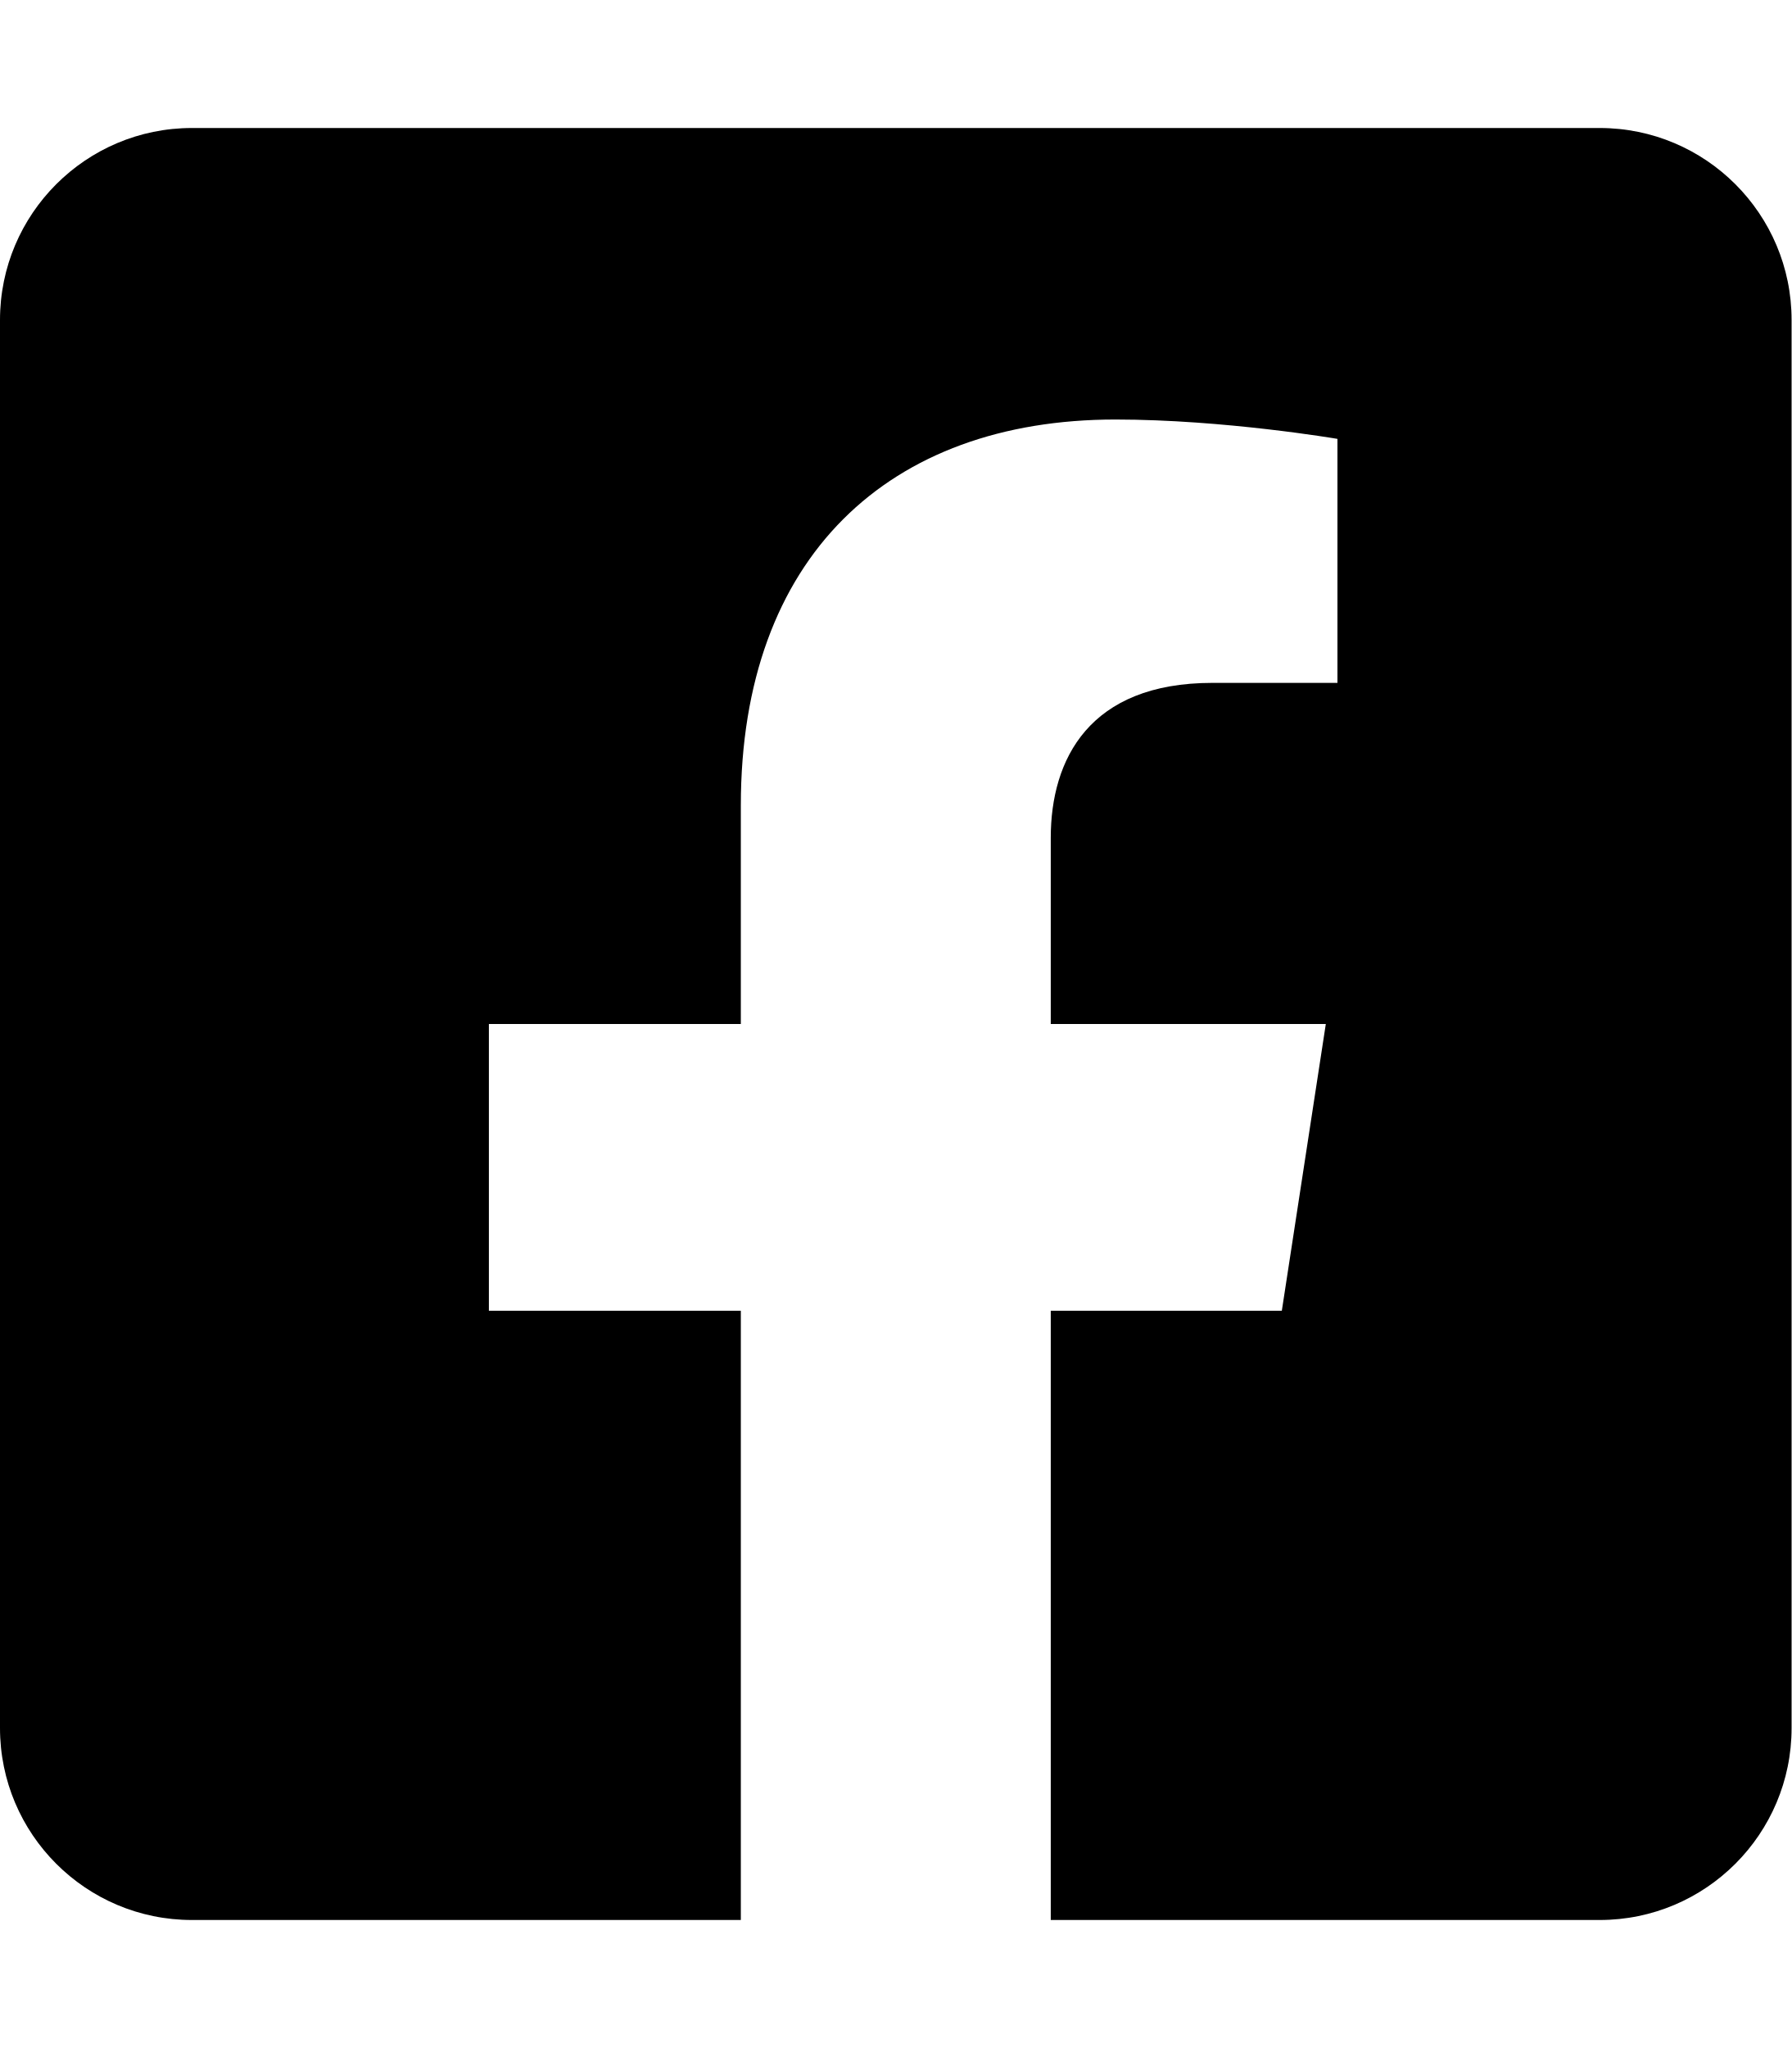
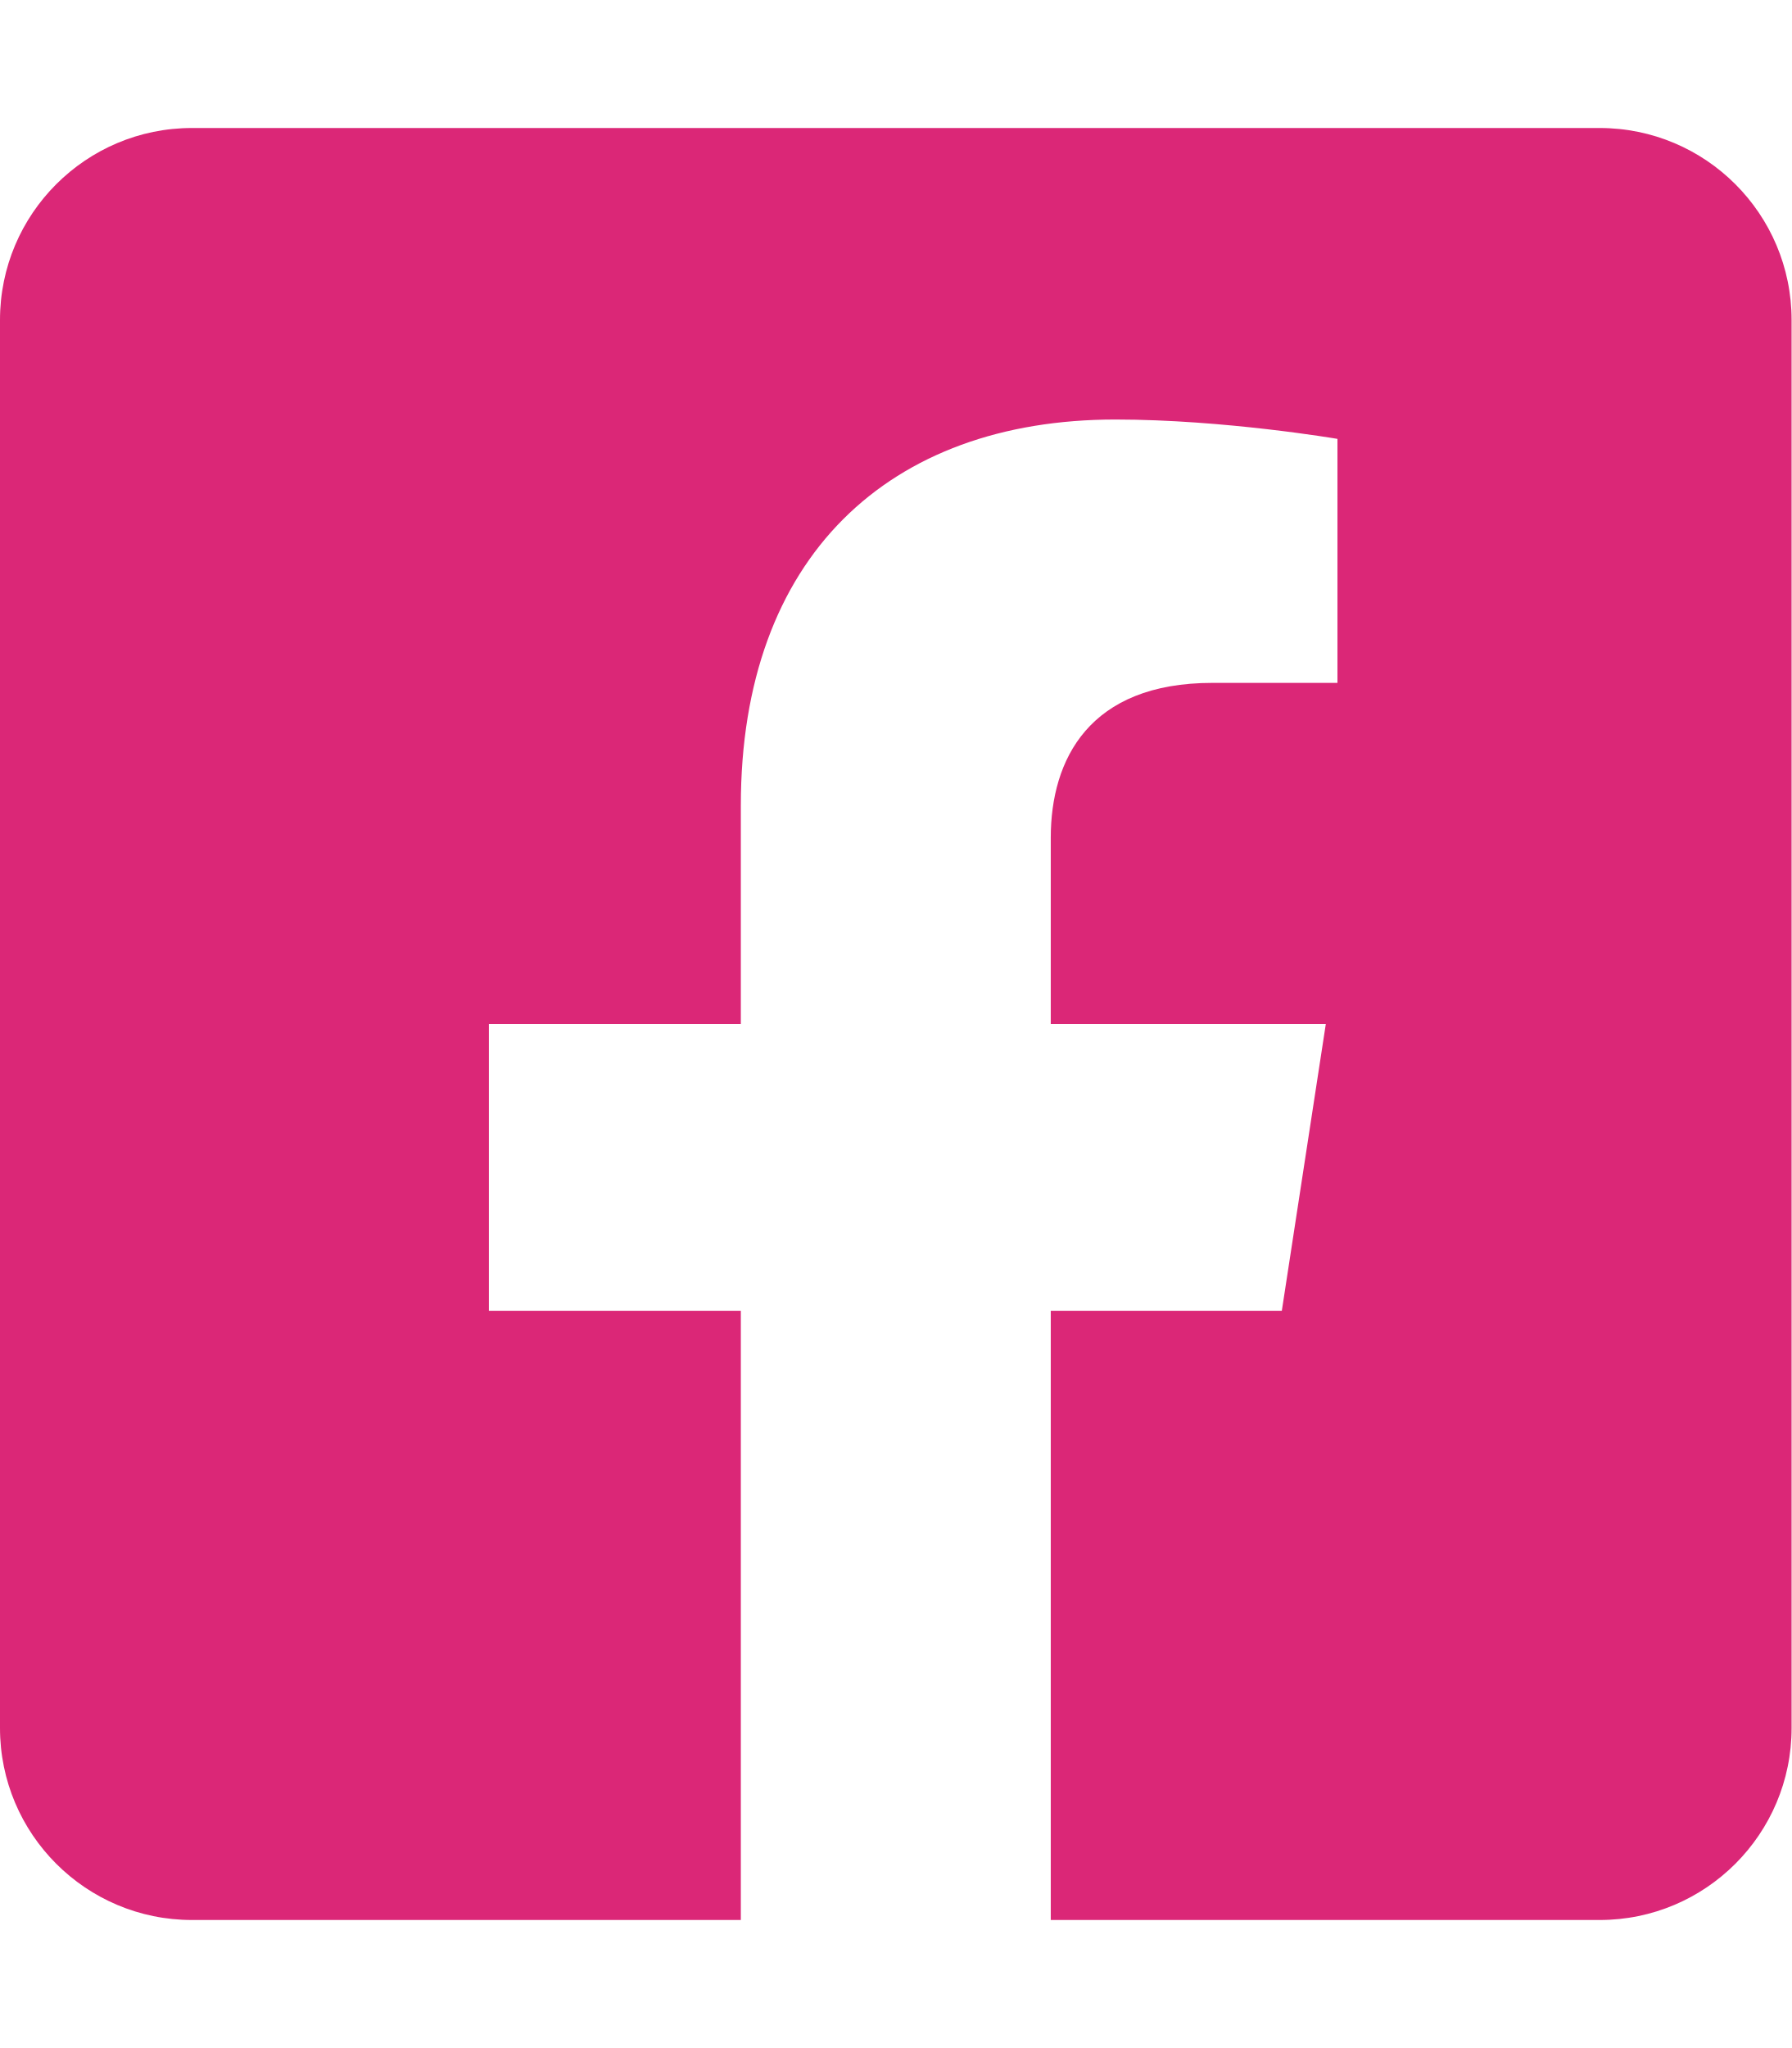
<svg xmlns="http://www.w3.org/2000/svg" viewBox="0 0 448 512">
-   <path d="M400 32H48A48 48 0 0 0 0 80v352a48 48 0 0 0 48 48h137.25V327.69h-63V256h63v-54.64c0-62.15 37-96.48 93.67-96.48 27.14 0 55.52 4.84 55.52 4.84v61h-31.27c-30.81 0-40.42 19.12-40.42 38.73V256h68.78l-11 71.69h-57.78V480H400a48 48 0 0 0 48-48V80a48 48 0 0 0-48-48z" />
+   <path d="M400 32H48A48 48 0 0 0 0 80v352a48 48 0 0 0 48 48h137.25V327.69h-63V256h63v-54.64c0-62.15 37-96.48 93.67-96.48 27.14 0 55.52 4.84 55.52 4.84v61h-31.27c-30.81 0-40.42 19.12-40.42 38.73V256h68.78l-11 71.69h-57.78V480H400a48 48 0 0 0 48-48V80a48 48 0 0 0-48-48z" fill="#db2777" />
</svg>
